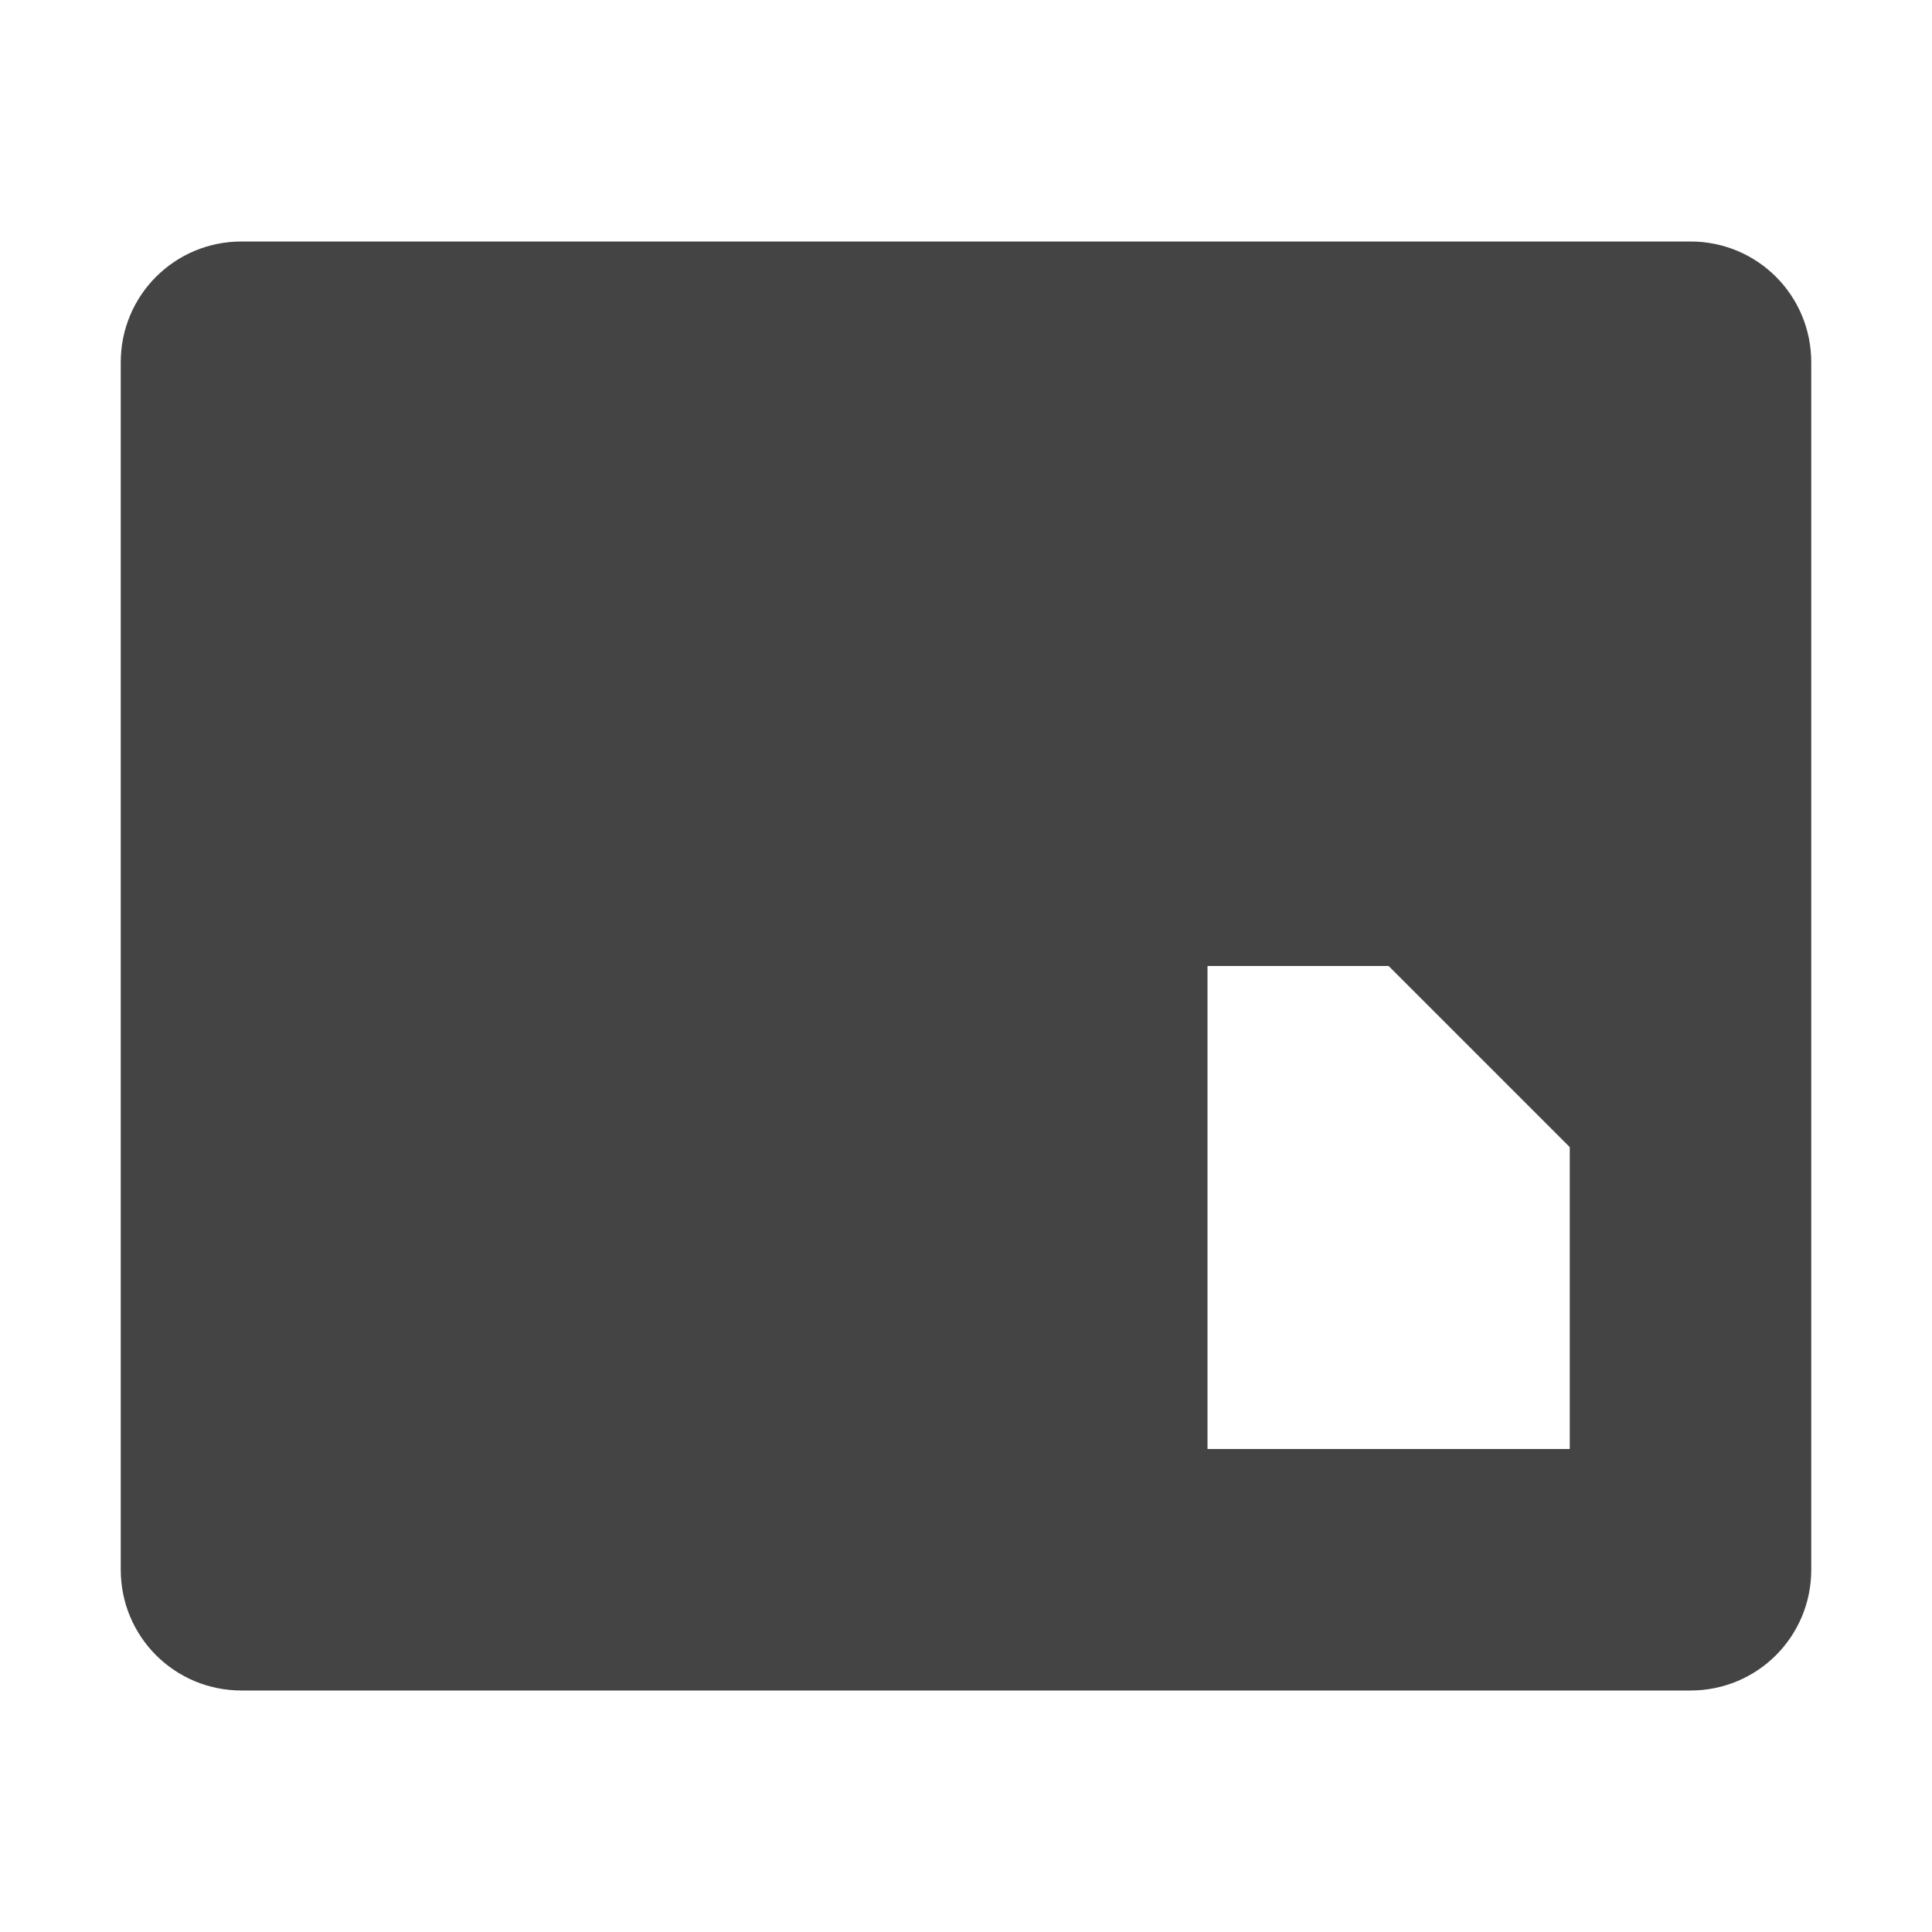
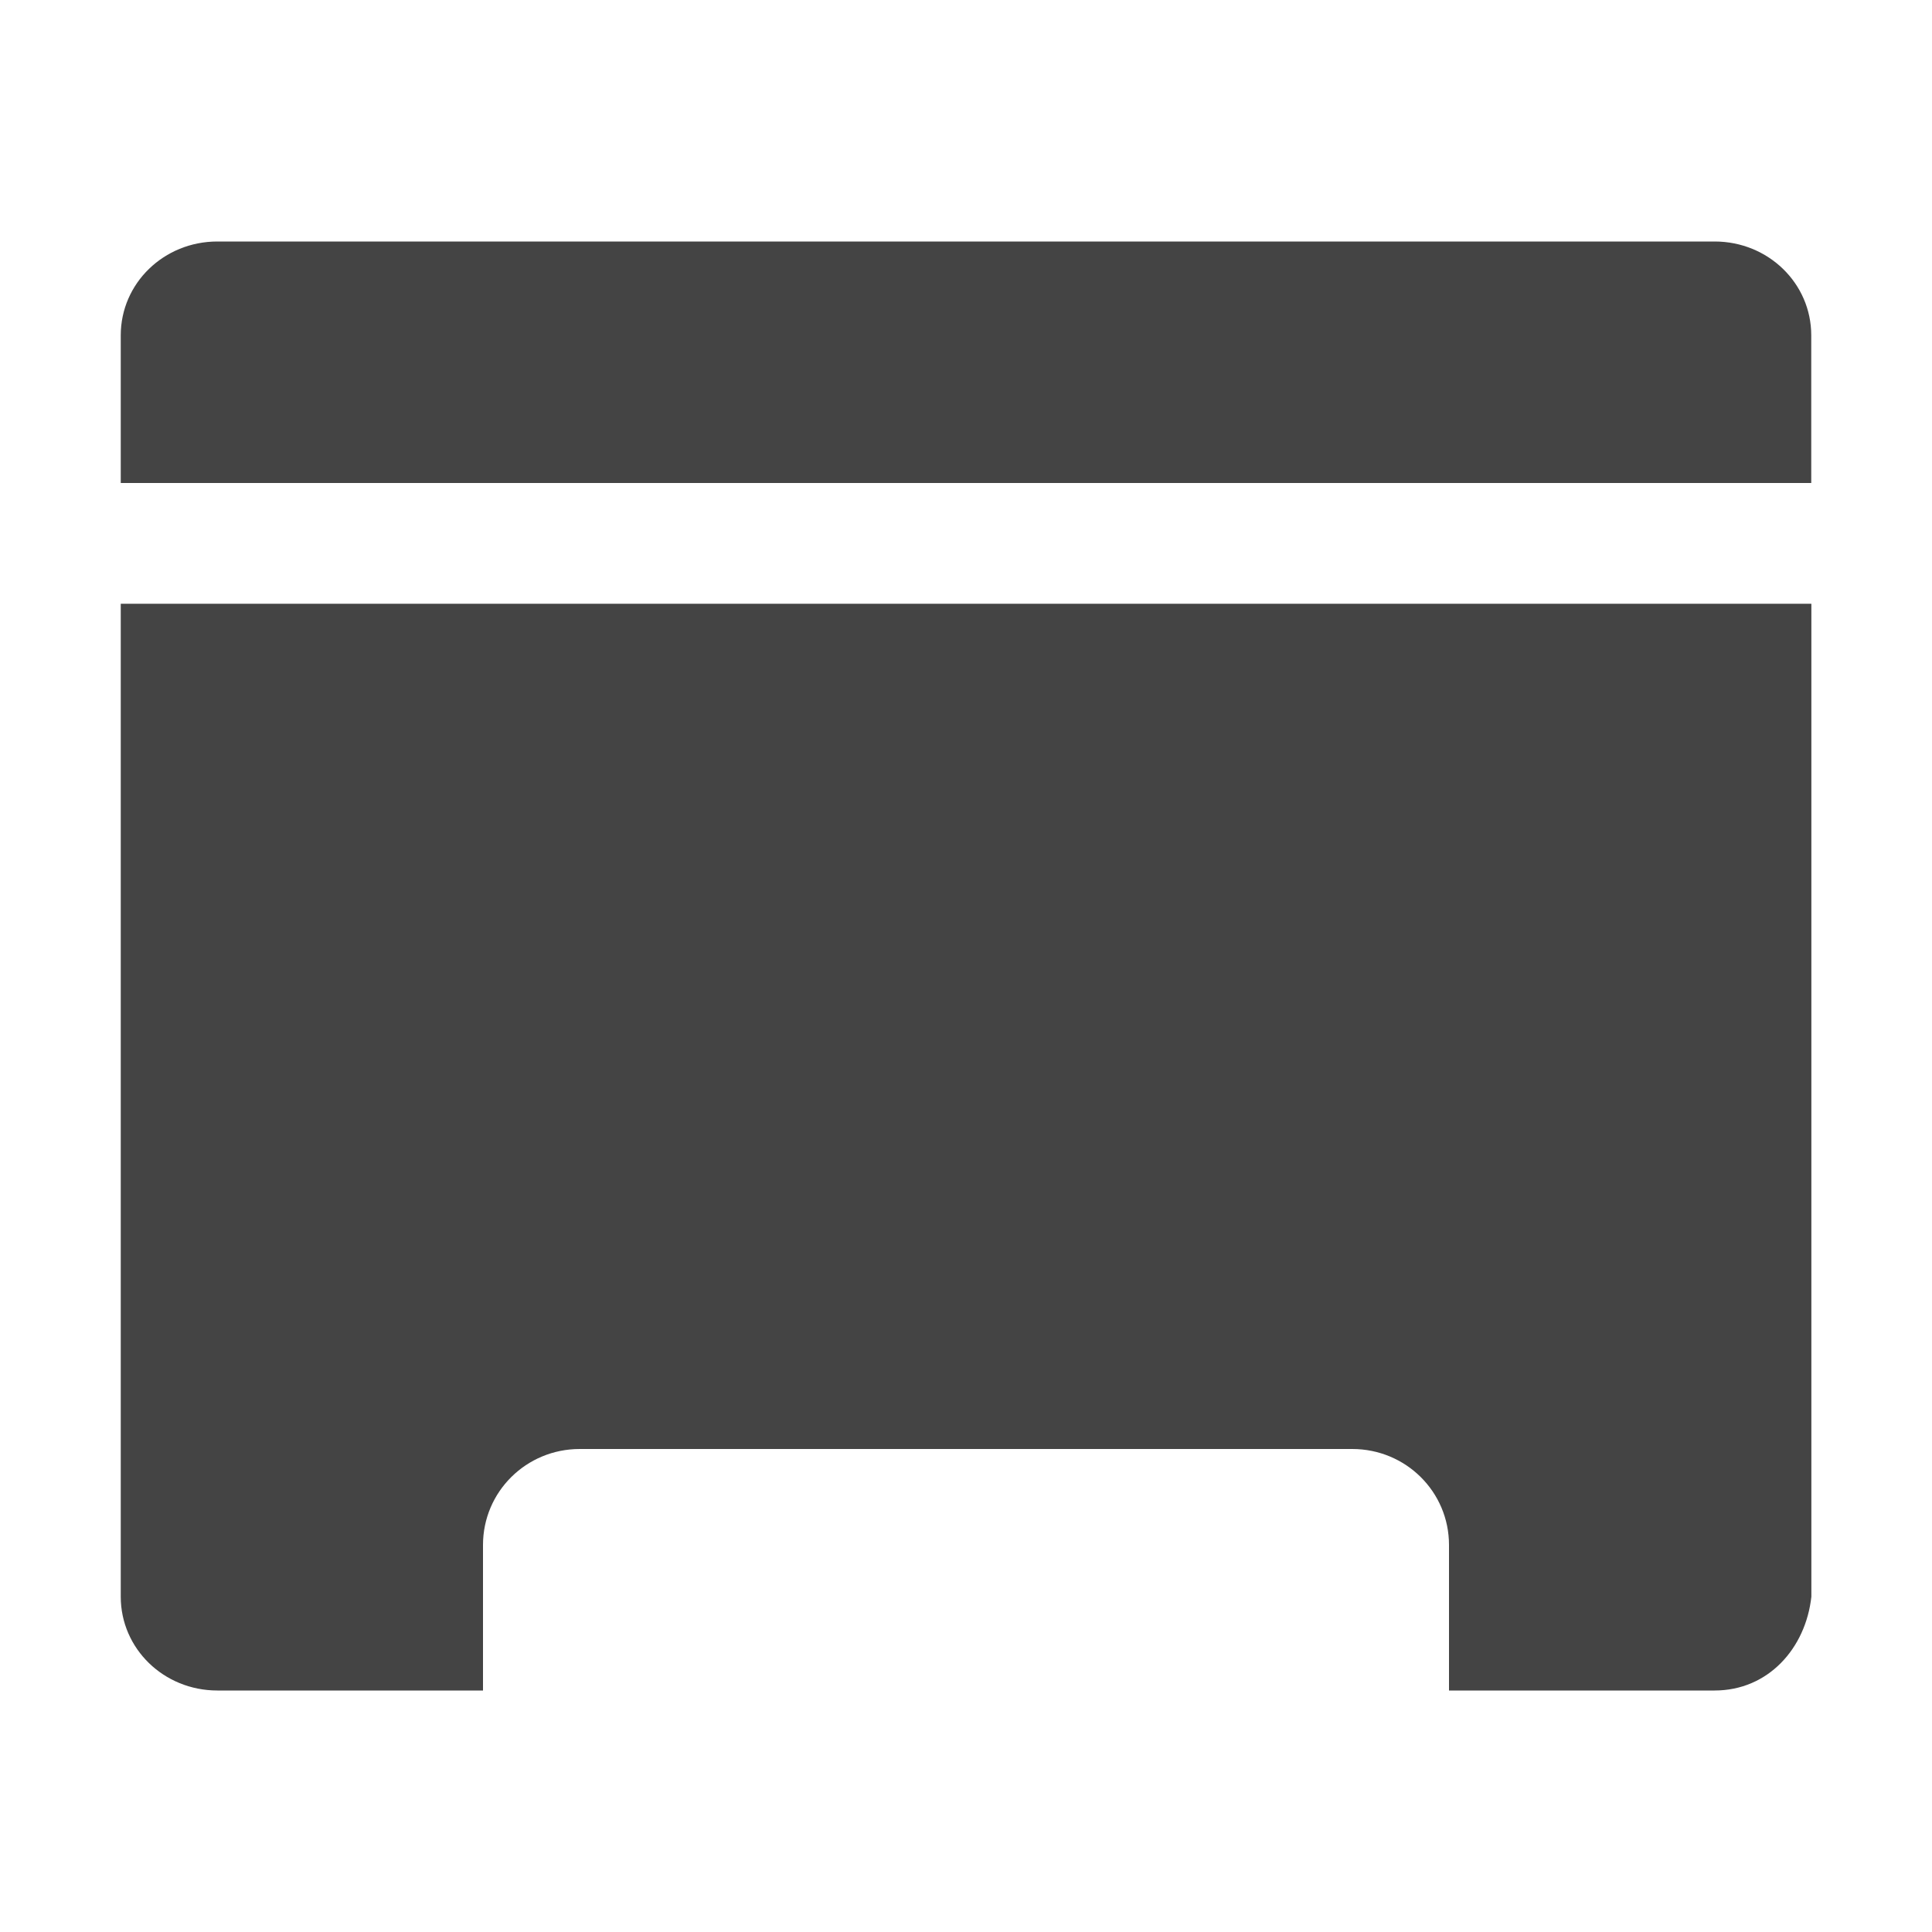
- <svg xmlns="http://www.w3.org/2000/svg" width="16" height="16">
+ <svg xmlns="http://www.w3.org/2000/svg" width="16" height="16" version="1.1">
  <defs>
    <style id="current-color-scheme" type="text/css">
   .ColorScheme-Text { color:#444444; } .ColorScheme-Highlight { color:#4285f4; } .ColorScheme-NeutralText { color:#ff9800; } .ColorScheme-PositiveText { color:#4caf50; } .ColorScheme-NegativeText { color:#f44336; }
  </style>
  </defs>
-   <path style="fill:currentColor" class="ColorScheme-Text" d="m 1,13 c 0,0.554 0.446,1 1,1 l 12,0 c 0.554,0 1,-0.446 1,-1 L 15,3 C 15,2.446 14.554,2 14,2 L 2,2 C 1.446,2 1,2.446 1,3 Z m 9,-1 0,-4 1.5,0 1.5,1.5 0,2.5 z" />
+   <path style="fill:currentColor" class="ColorScheme-Text" d="M 1.8,2 C 1.357,2 1,2.346 1,2.777 V 4 H 15 V 2.777 C 15,2.346 14.643,2 14.2,2 Z M 1,5 v 8.223 C 1,13.654 1.357,14 1.8,14 H 4 V 12.795 C 4,12.354 4.358,12 4.801,12 H 11.199 C 11.642,12 12,12.354 12,12.795 V 14 h 2.2 c 0.443,0 0.754,-0.349 0.801,-0.777 V 5 Z" />
</svg>
